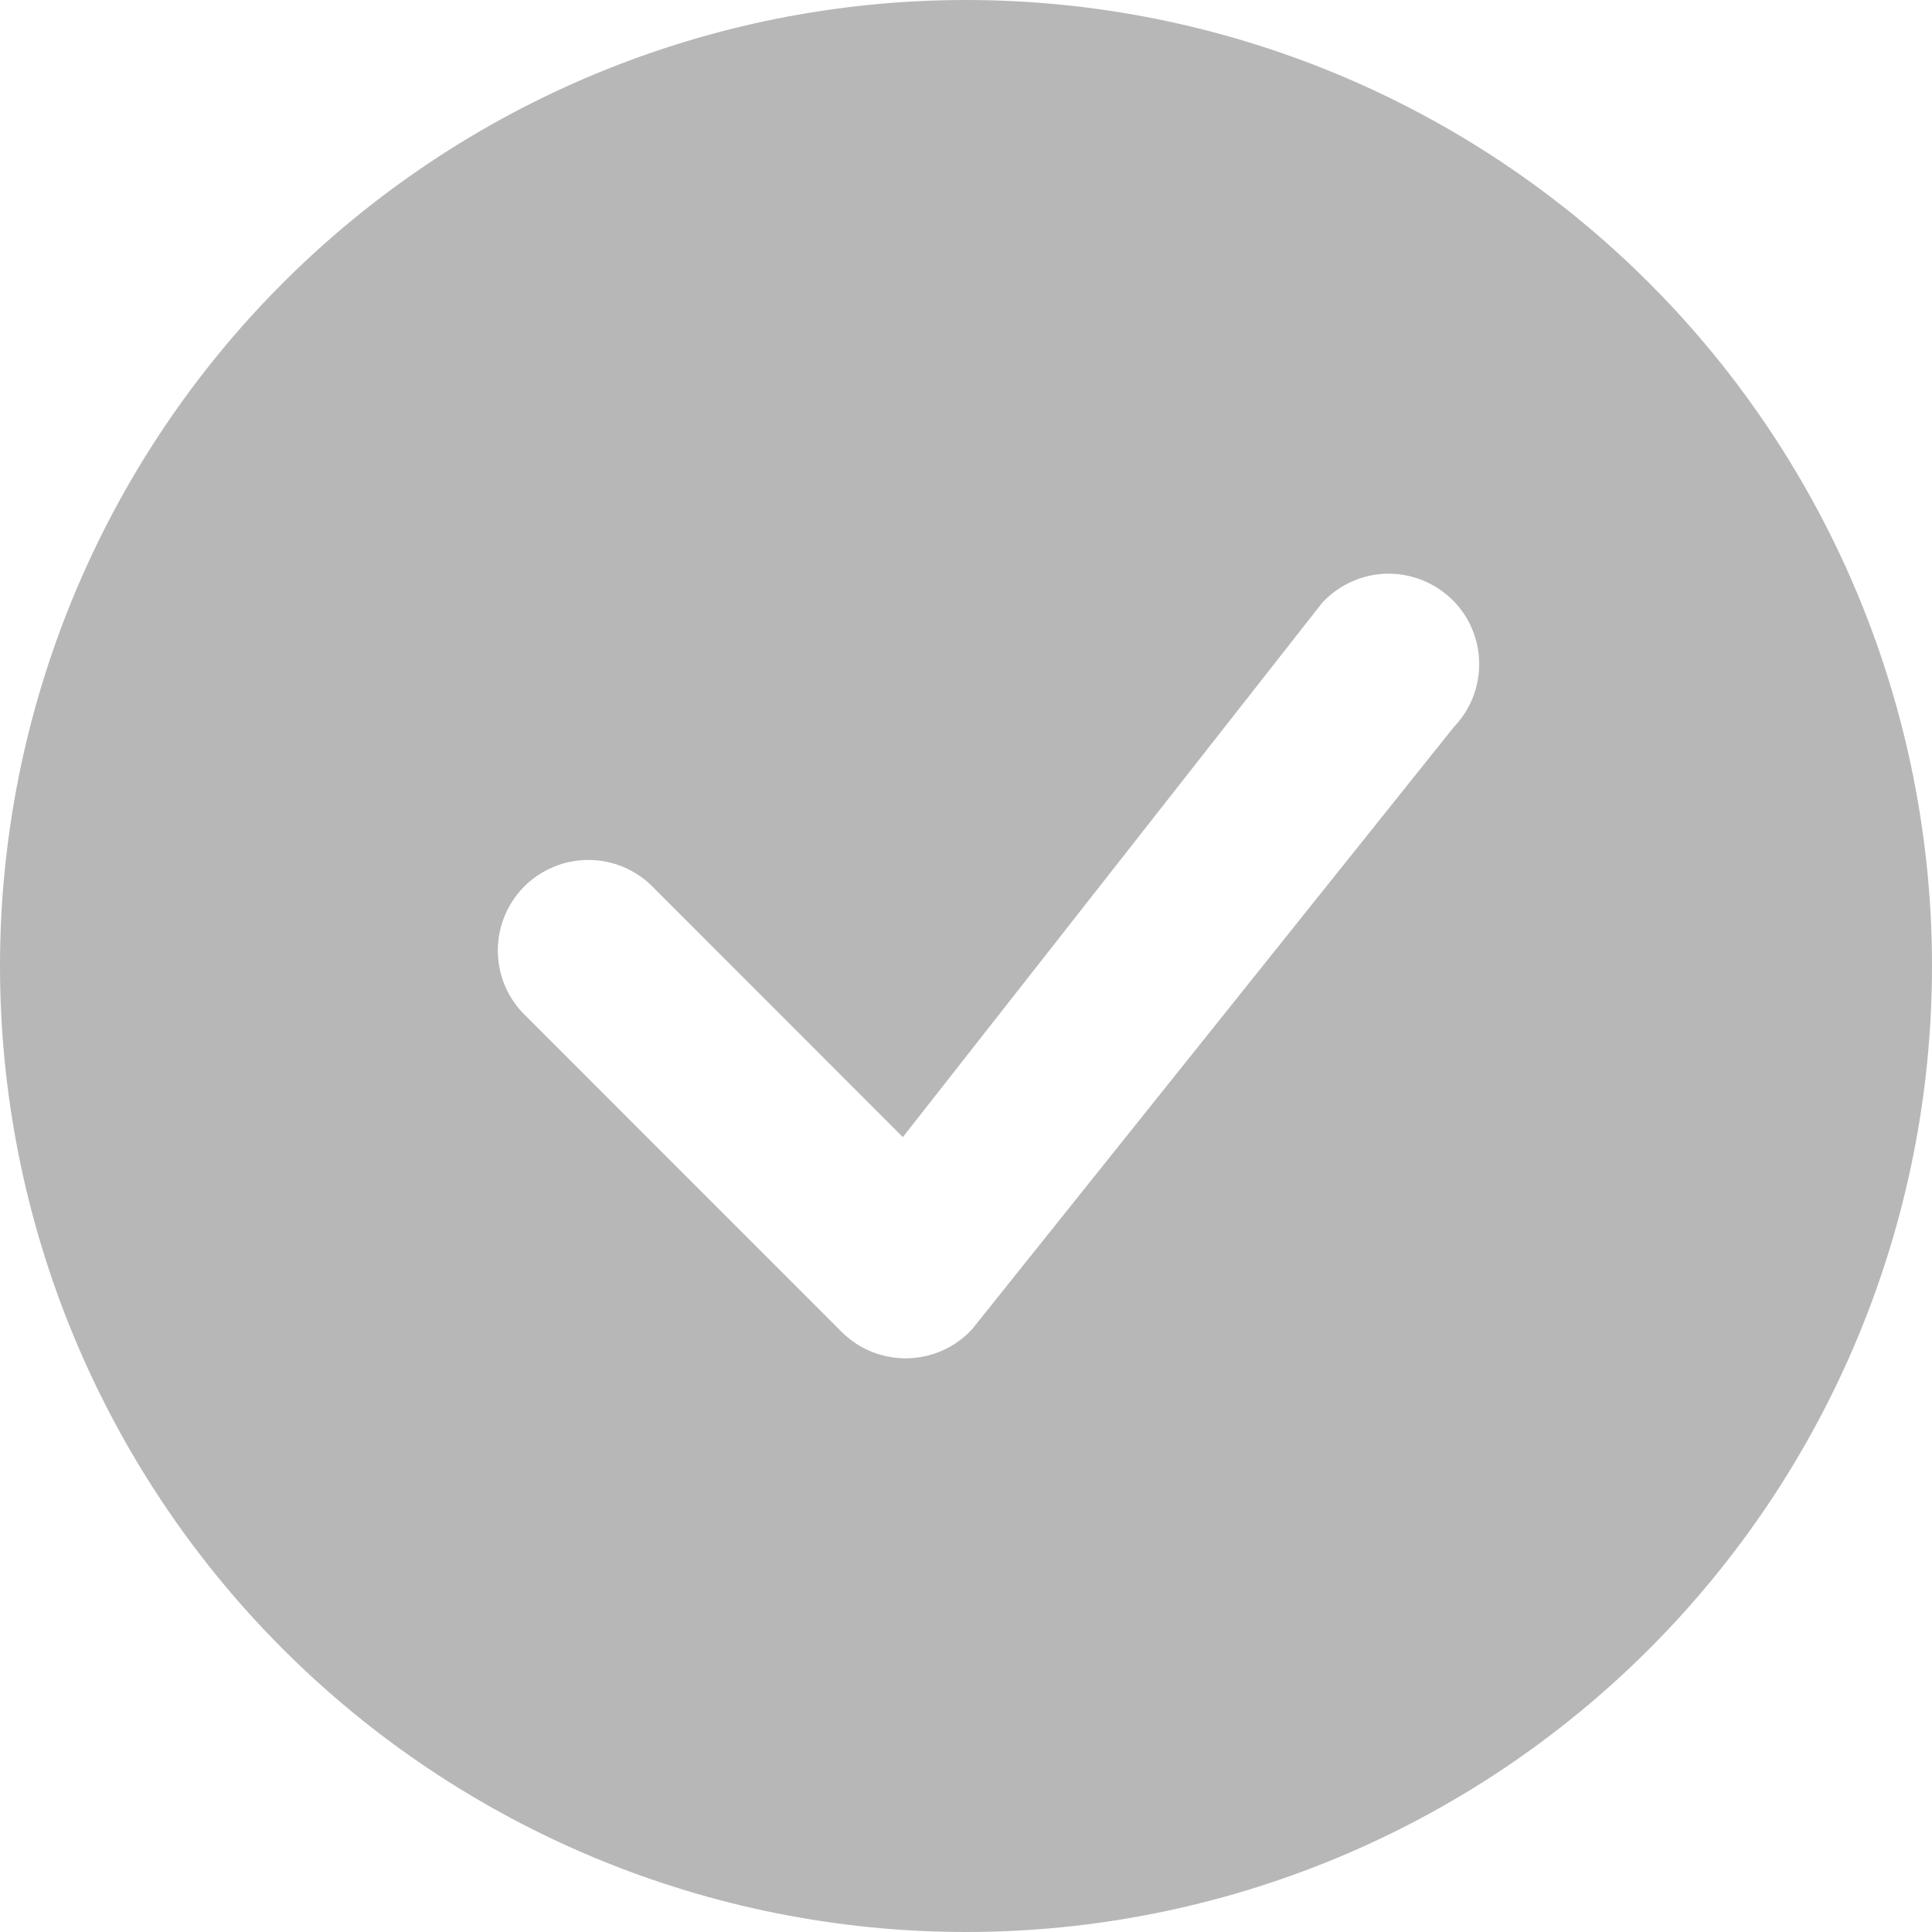
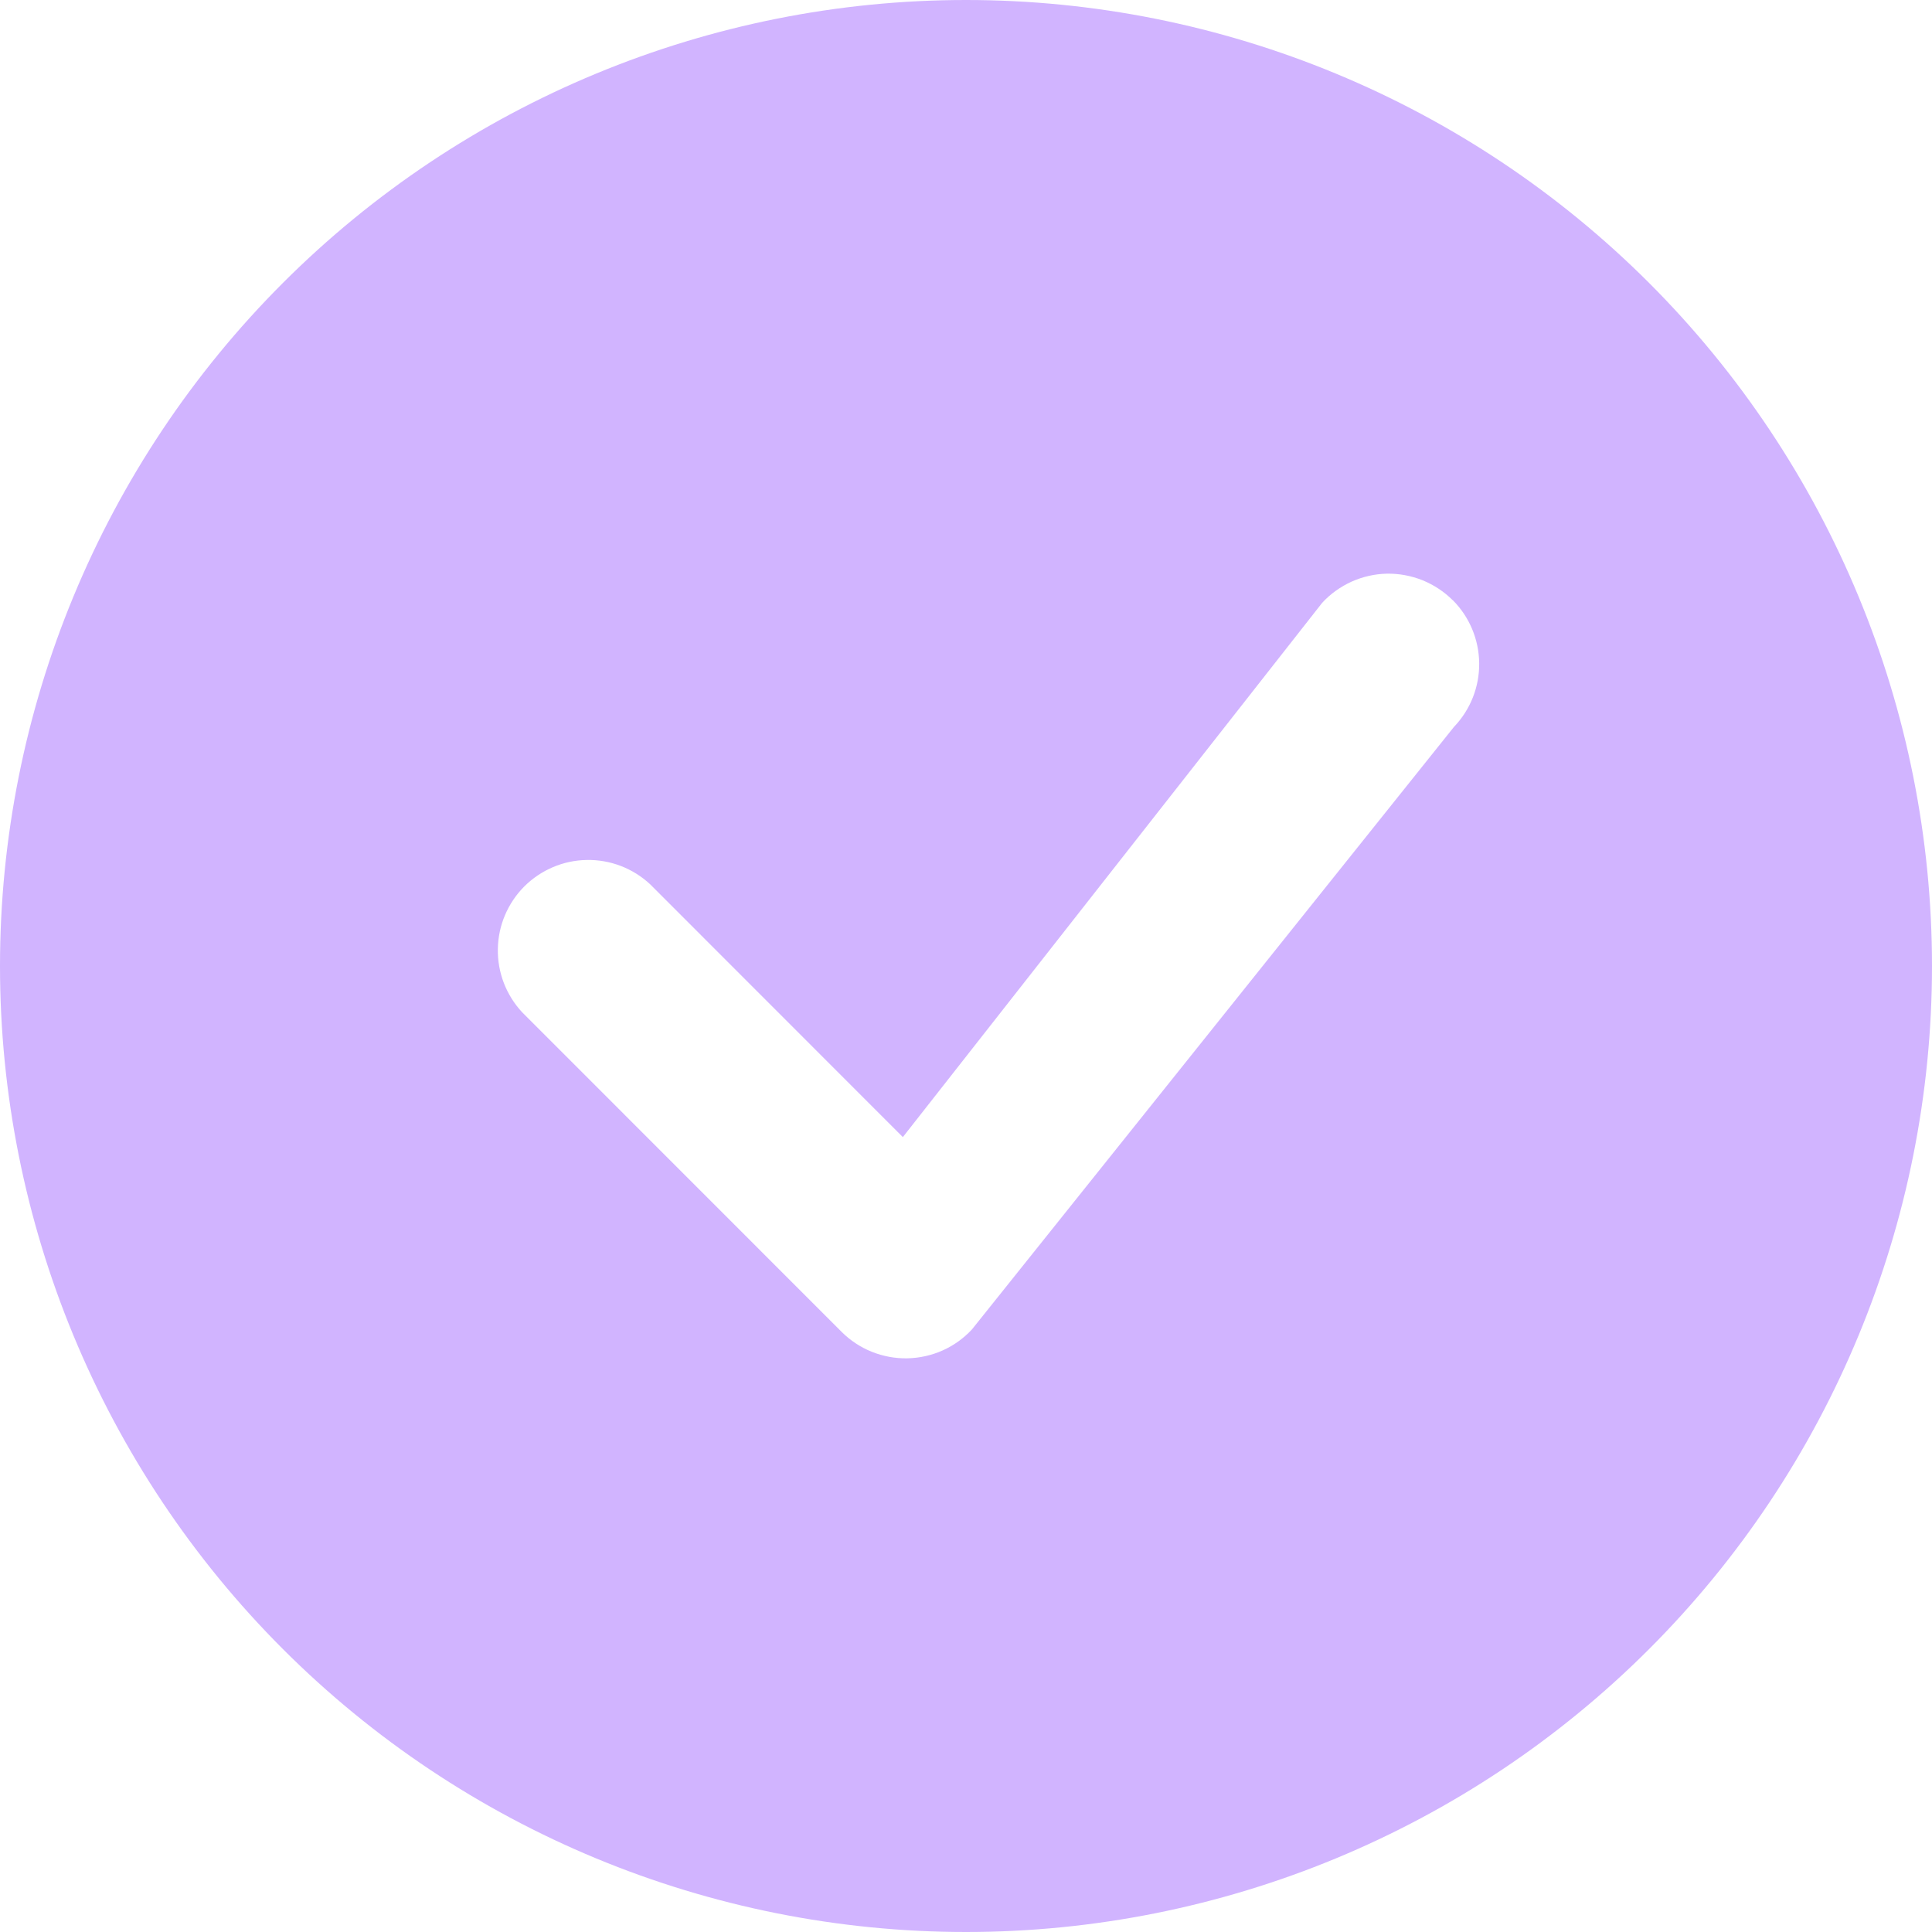
<svg xmlns="http://www.w3.org/2000/svg" width="16" height="16" viewBox="0 0 16 16" fill="none">
-   <path d="M16 8C16 10.122 15.157 12.157 13.657 13.657C12.157 15.157 10.122 16 8 16C5.878 16 3.843 15.157 2.343 13.657C0.843 12.157 0 10.122 0 8C0 5.878 0.843 3.843 2.343 2.343C3.843 0.843 5.878 0 8 0C10.122 0 12.157 0.843 13.657 2.343C15.157 3.843 16 5.878 16 8ZM12.03 4.97C11.959 4.899 11.873 4.843 11.78 4.805C11.686 4.768 11.586 4.749 11.485 4.751C11.384 4.753 11.285 4.776 11.193 4.817C11.101 4.859 11.018 4.918 10.95 4.992L7.477 9.417L5.384 7.323C5.242 7.191 5.054 7.118 4.859 7.122C4.665 7.125 4.48 7.204 4.342 7.341C4.205 7.479 4.126 7.664 4.123 7.858C4.119 8.053 4.192 8.241 4.324 8.383L6.97 11.03C7.041 11.101 7.126 11.157 7.22 11.195C7.313 11.232 7.413 11.251 7.514 11.249C7.614 11.247 7.714 11.225 7.806 11.184C7.898 11.143 7.98 11.084 8.049 11.01L12.041 6.02C12.177 5.878 12.252 5.689 12.25 5.493C12.248 5.297 12.17 5.109 12.031 4.97H12.03Z" fill="#B7B7B7" />
+   <path d="M16 8C16 10.122 15.157 12.157 13.657 13.657C12.157 15.157 10.122 16 8 16C5.878 16 3.843 15.157 2.343 13.657C0.843 12.157 0 10.122 0 8C0 5.878 0.843 3.843 2.343 2.343C3.843 0.843 5.878 0 8 0C10.122 0 12.157 0.843 13.657 2.343C15.157 3.843 16 5.878 16 8ZM12.03 4.97C11.959 4.899 11.873 4.843 11.78 4.805C11.686 4.768 11.586 4.749 11.485 4.751C11.384 4.753 11.285 4.776 11.193 4.817C11.101 4.859 11.018 4.918 10.95 4.992L7.477 9.417L5.384 7.323C5.242 7.191 5.054 7.118 4.859 7.122C4.665 7.125 4.48 7.204 4.342 7.341C4.205 7.479 4.126 7.664 4.123 7.858C4.119 8.053 4.192 8.241 4.324 8.383L6.97 11.03C7.041 11.101 7.126 11.157 7.22 11.195C7.313 11.232 7.413 11.251 7.514 11.249C7.614 11.247 7.714 11.225 7.806 11.184C7.898 11.143 7.98 11.084 8.049 11.01L12.041 6.02C12.177 5.878 12.252 5.689 12.25 5.493C12.248 5.297 12.17 5.109 12.031 4.97H12.03Z" fill="#D1B4FF" />
</svg>
